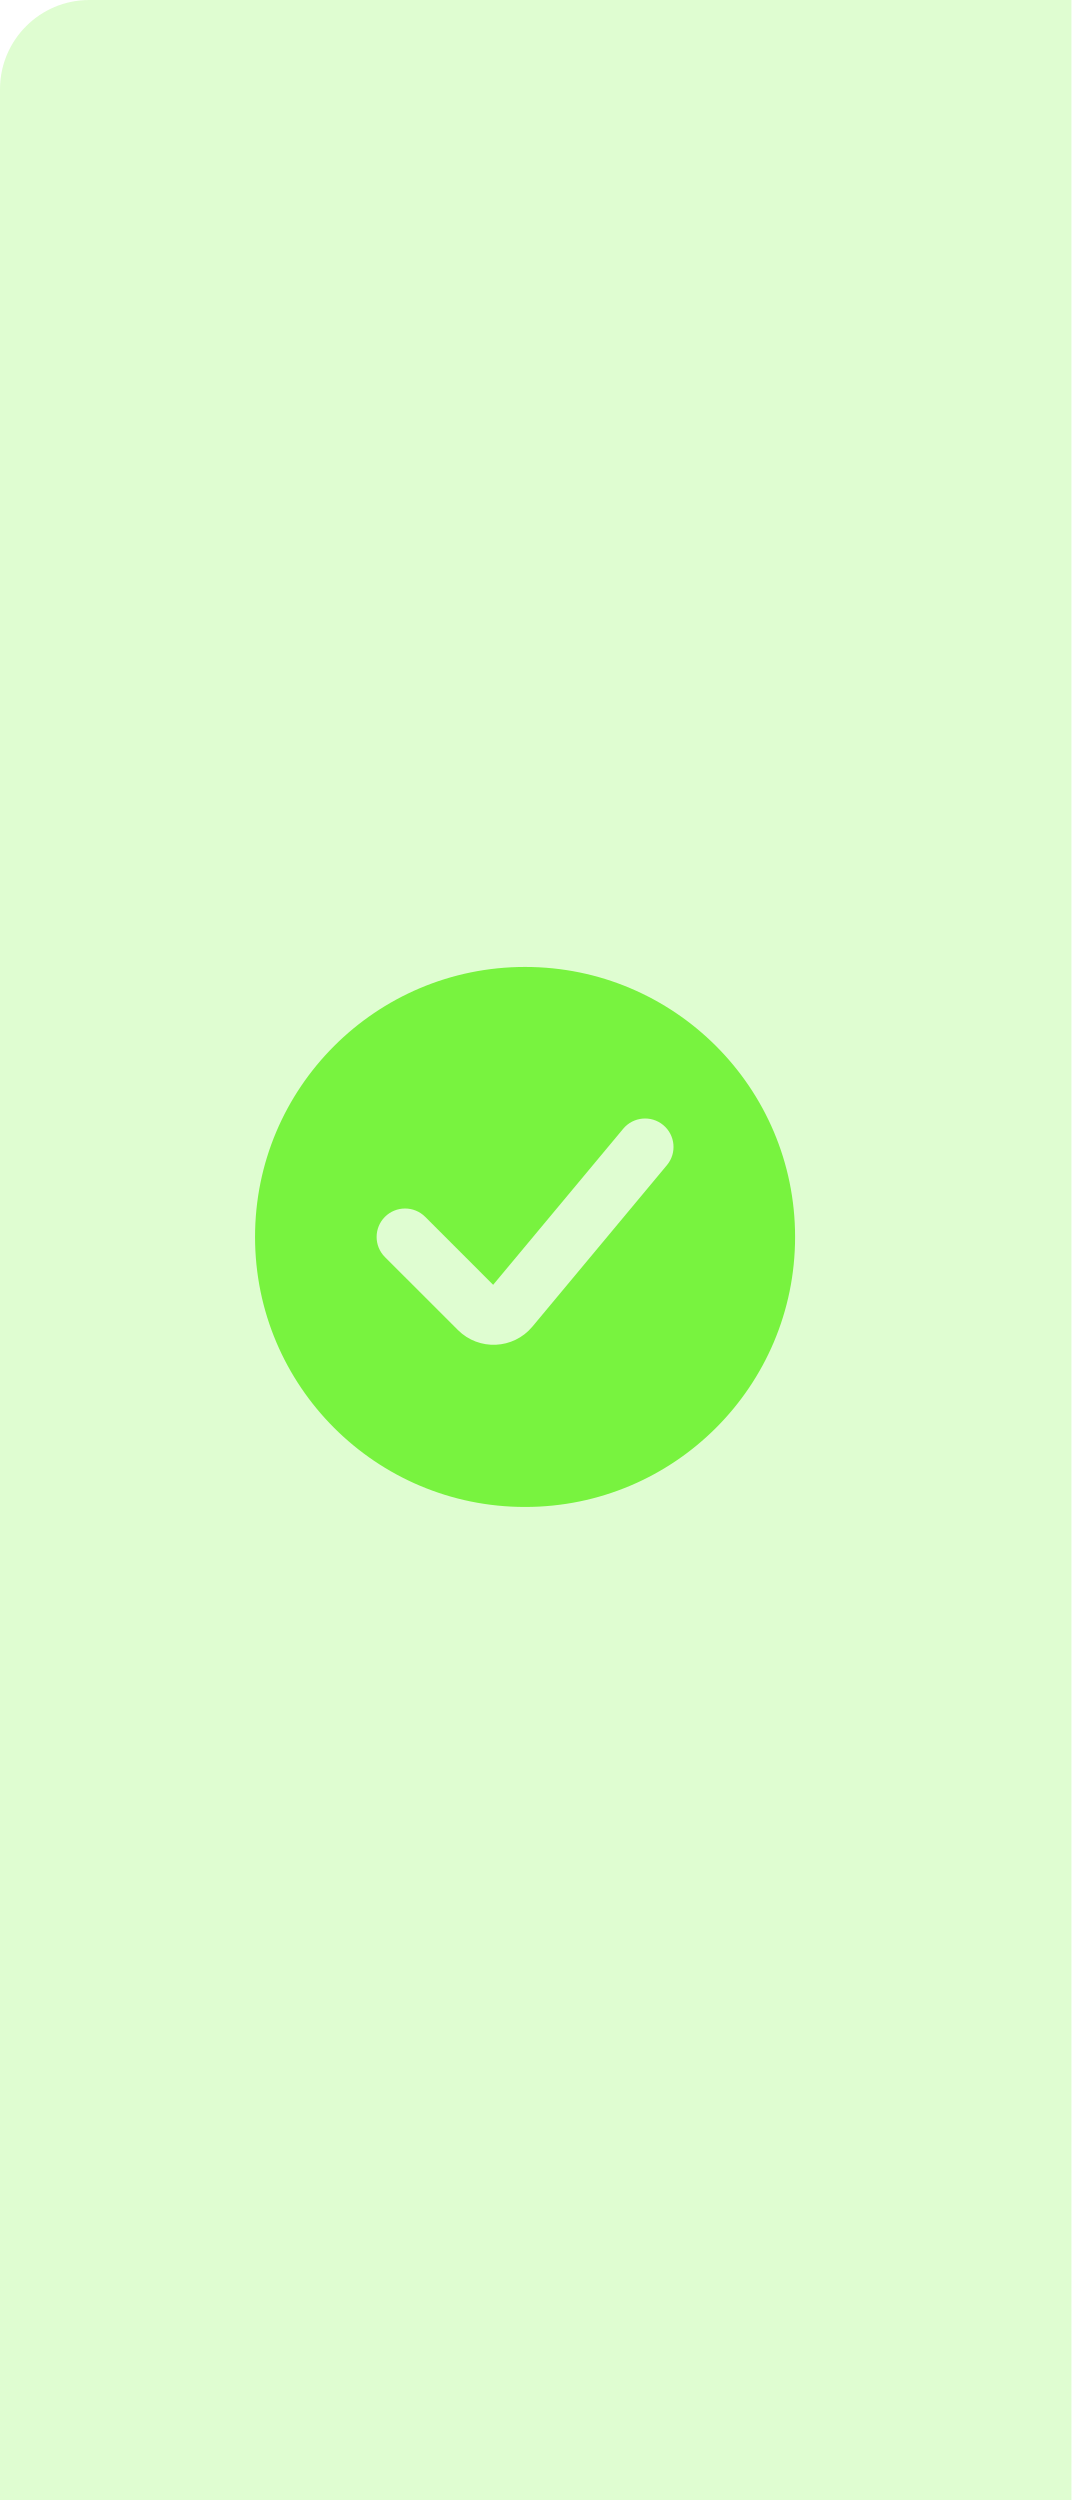
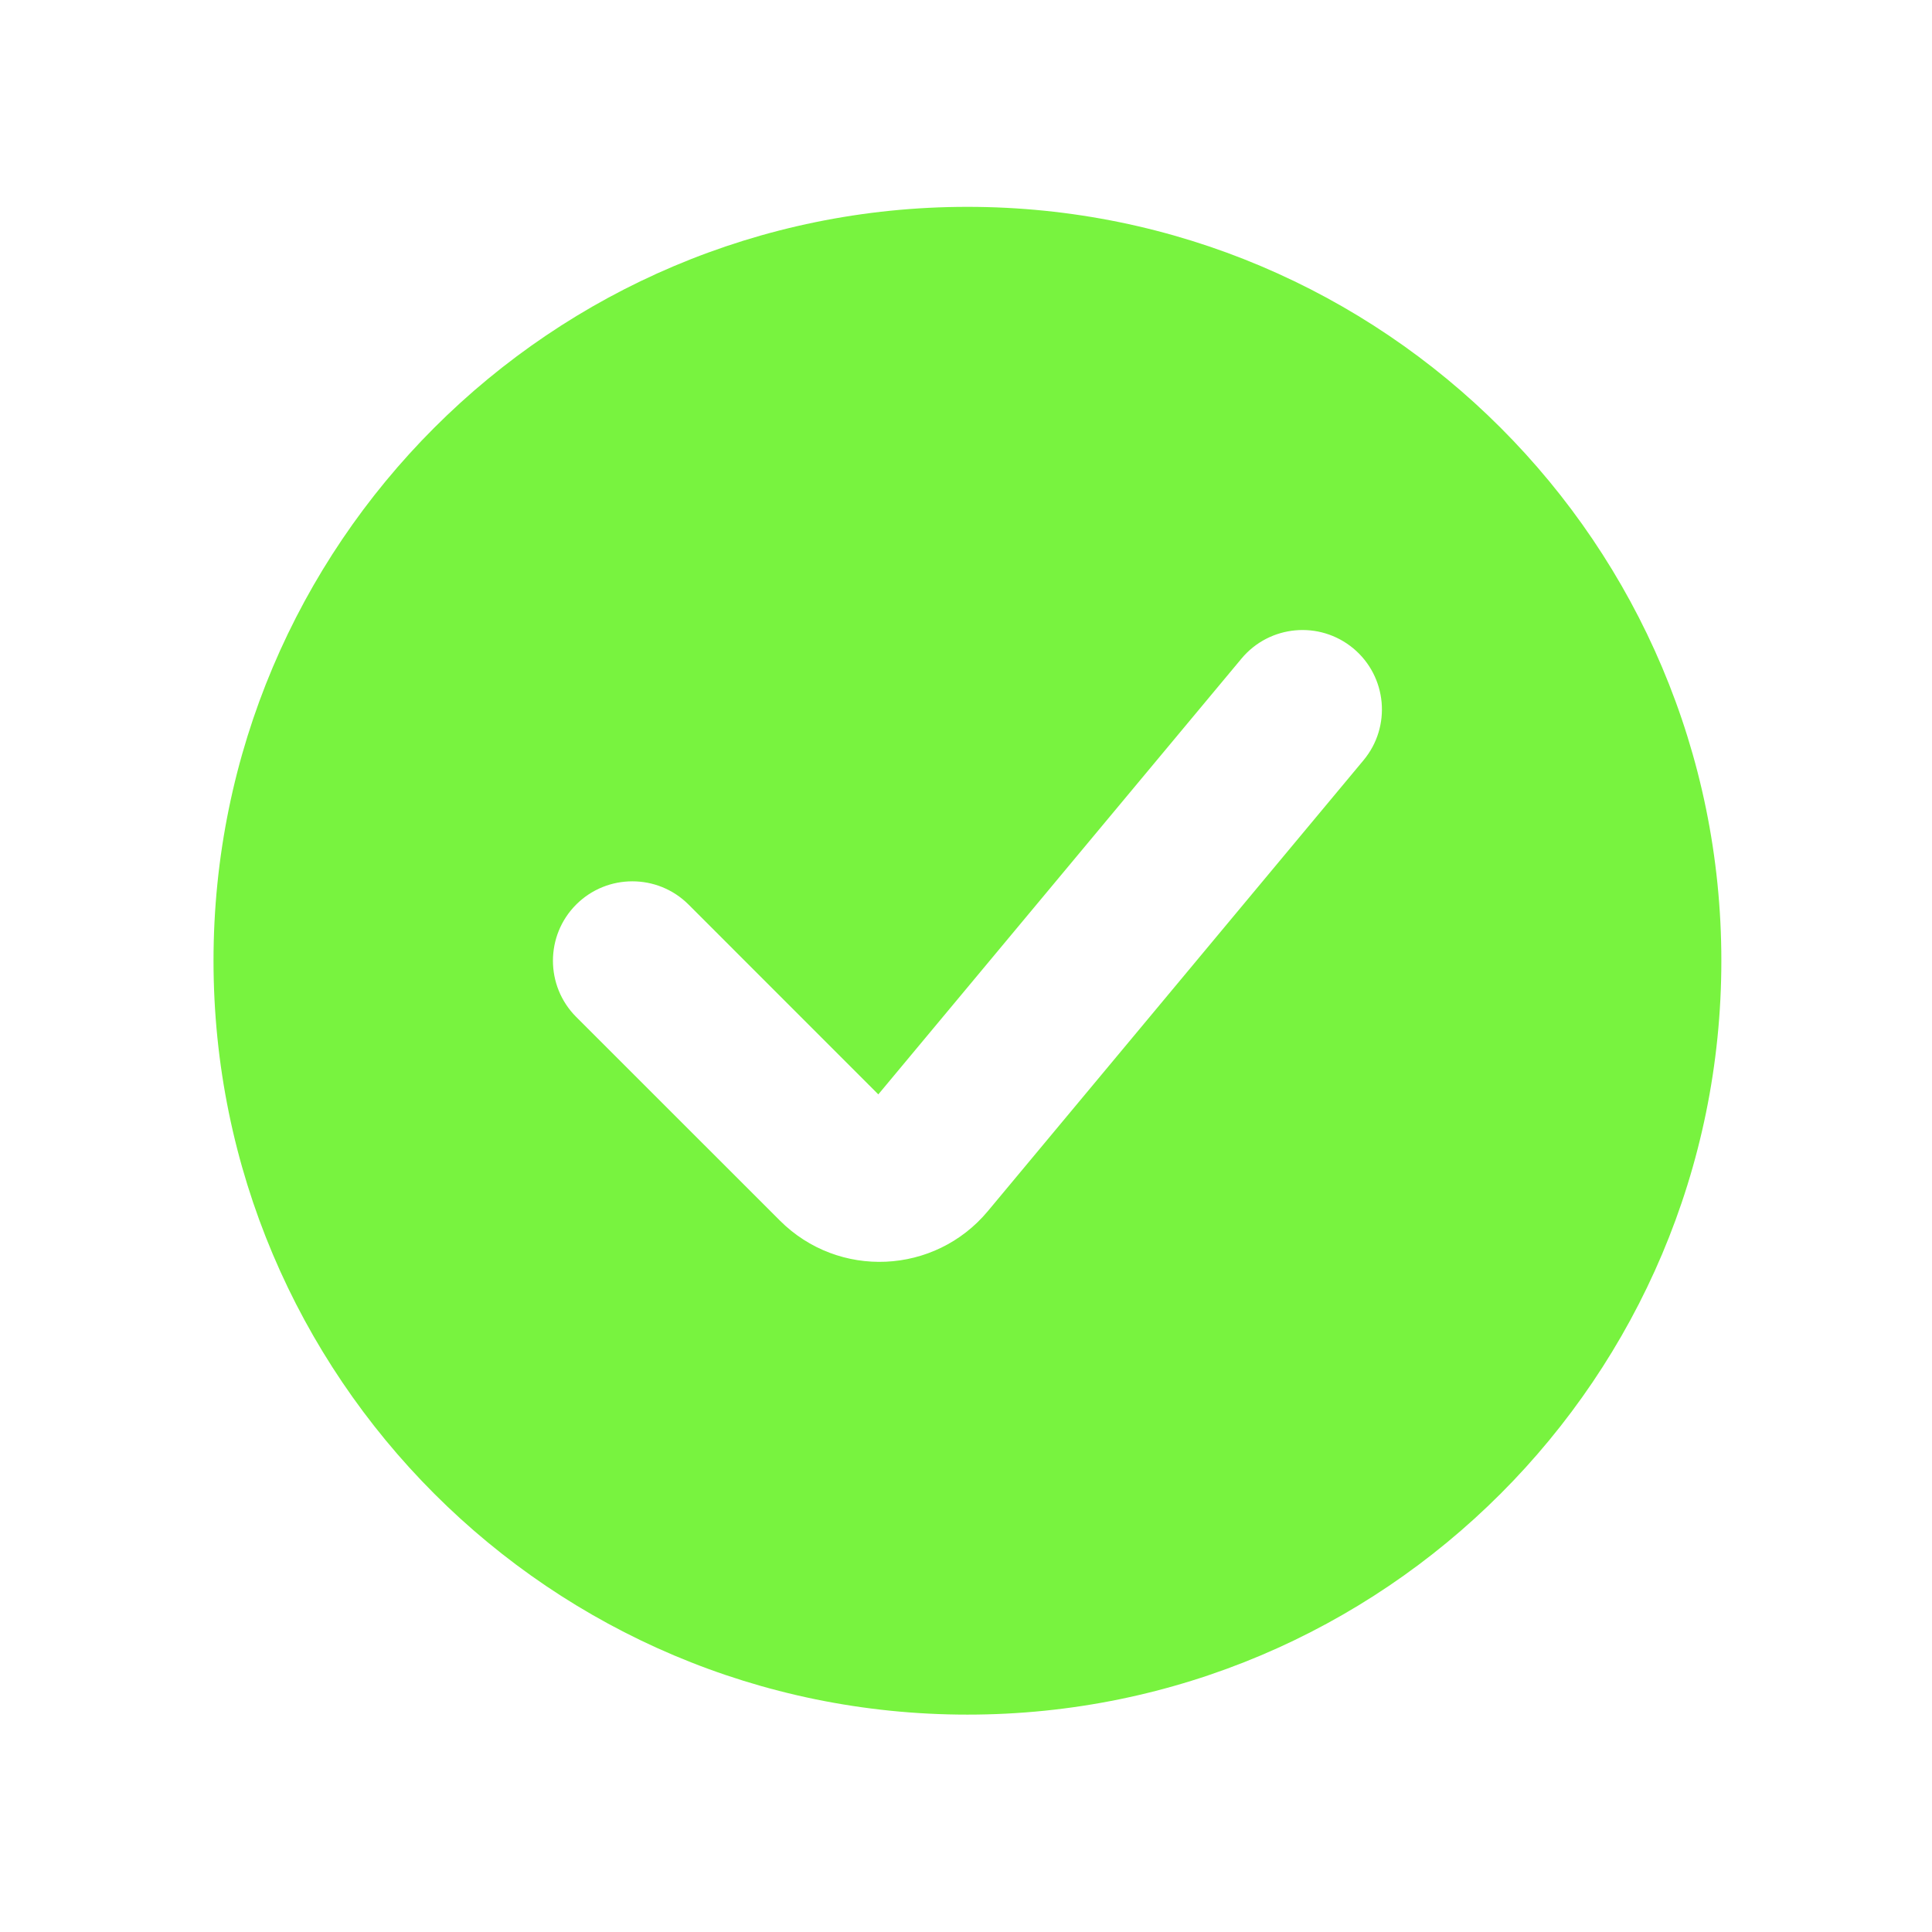
- <svg xmlns="http://www.w3.org/2000/svg" width="48" height="112" viewBox="0 0 48 112" fill="none">
-   <path d="M0 4C0 1.791 1.791 0 4 0H48V112H0V4Z" fill="#66F524" fill-opacity="0.21" />
-   <path fill-rule="evenodd" clip-rule="evenodd" d="M23.523 67.512C30.204 67.512 35.62 62.096 35.62 55.415C35.62 48.734 30.204 43.319 23.523 43.319C16.842 43.319 11.426 48.734 11.426 55.415C11.426 62.096 16.842 67.512 23.523 67.512ZM29.878 52.199C30.329 51.659 30.256 50.855 29.715 50.404C29.174 49.954 28.371 50.027 27.92 50.568L22.093 57.56L19.048 54.514C18.55 54.017 17.743 54.017 17.245 54.514C16.748 55.012 16.748 55.819 17.245 56.317L20.514 59.585C21.454 60.525 22.998 60.455 23.85 59.434L29.878 52.199Z" fill="#78F33F" />
+ <svg xmlns="http://www.w3.org/2000/svg" width="31" height="31" viewBox="0 0 31 31" fill="none">
+   <path fill-rule="evenodd" clip-rule="evenodd" d="M15.523 27.512C22.204 27.512 27.62 22.096 27.62 15.415C27.62 8.735 22.204 3.319 15.523 3.319C8.842 3.319 3.426 8.735 3.426 15.415C3.426 22.096 8.842 27.512 15.523 27.512ZM21.878 12.199C22.329 11.659 22.256 10.855 21.715 10.404C21.174 9.954 20.371 10.027 19.92 10.568L14.093 17.56L11.048 14.514C10.55 14.017 9.743 14.017 9.245 14.514C8.748 15.012 8.748 15.819 9.245 16.317L12.514 19.585C13.454 20.525 14.998 20.455 15.85 19.434L21.878 12.199Z" fill="#78F33F" />
</svg>
